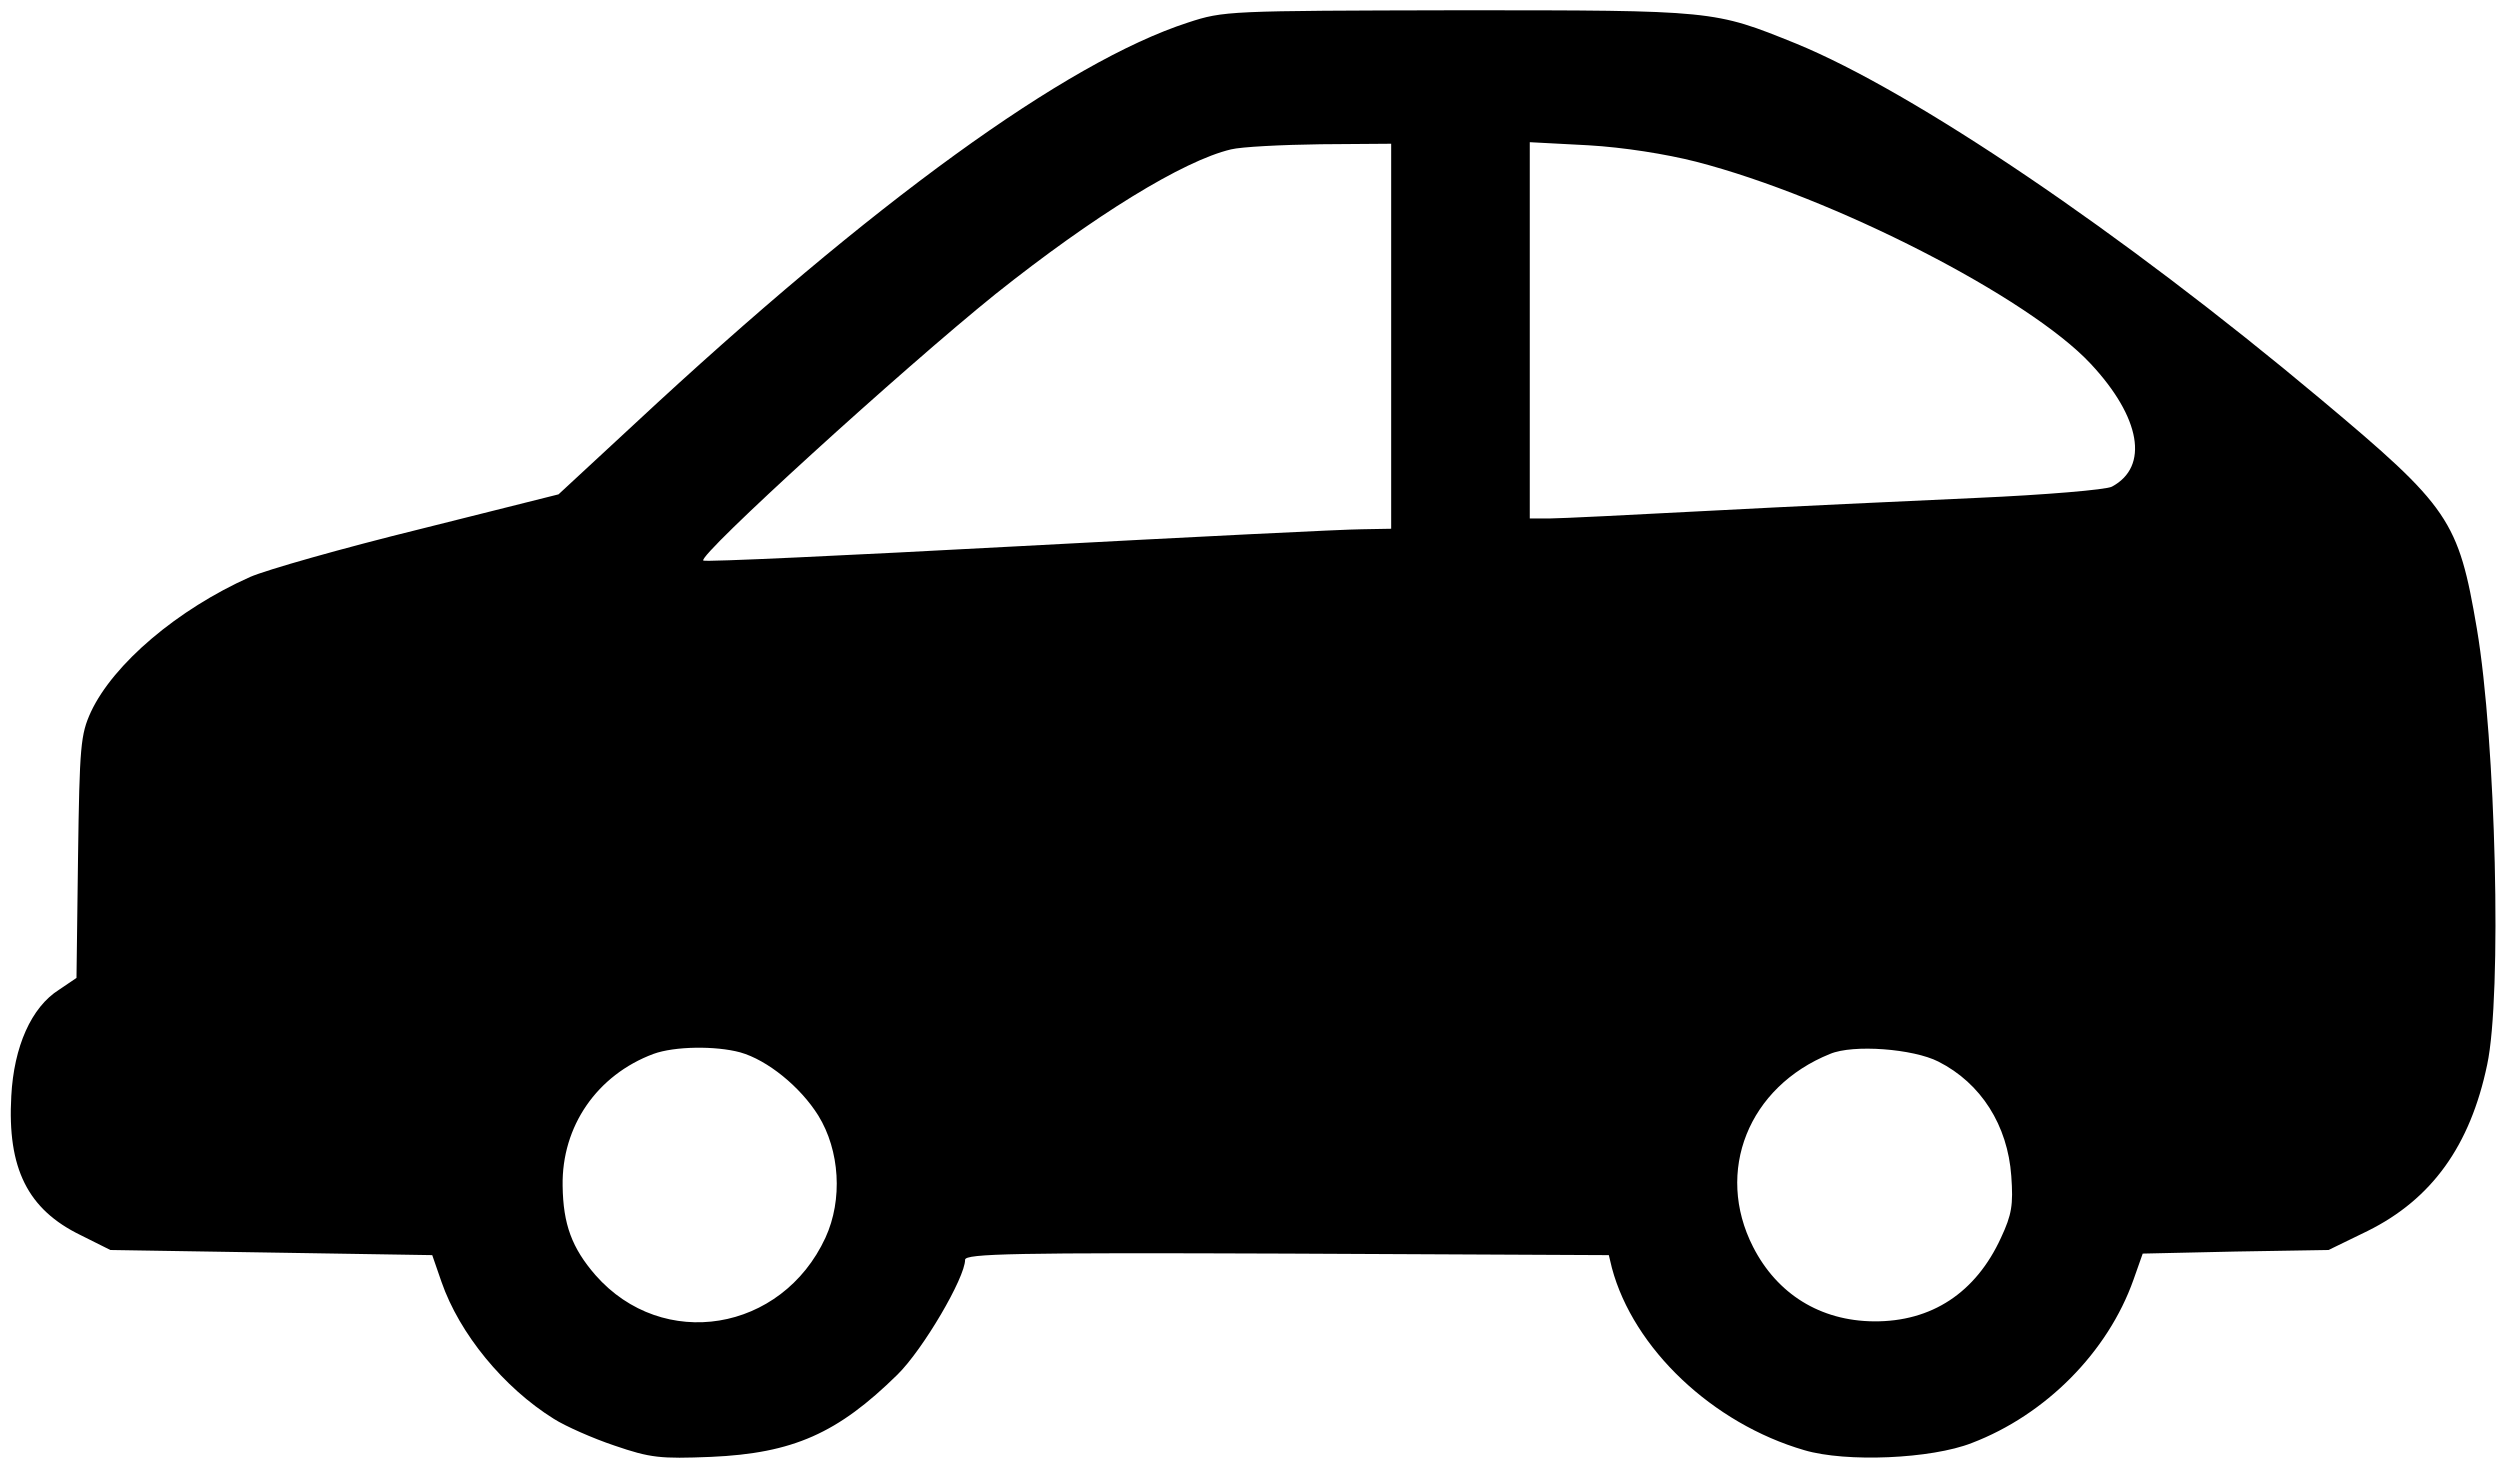
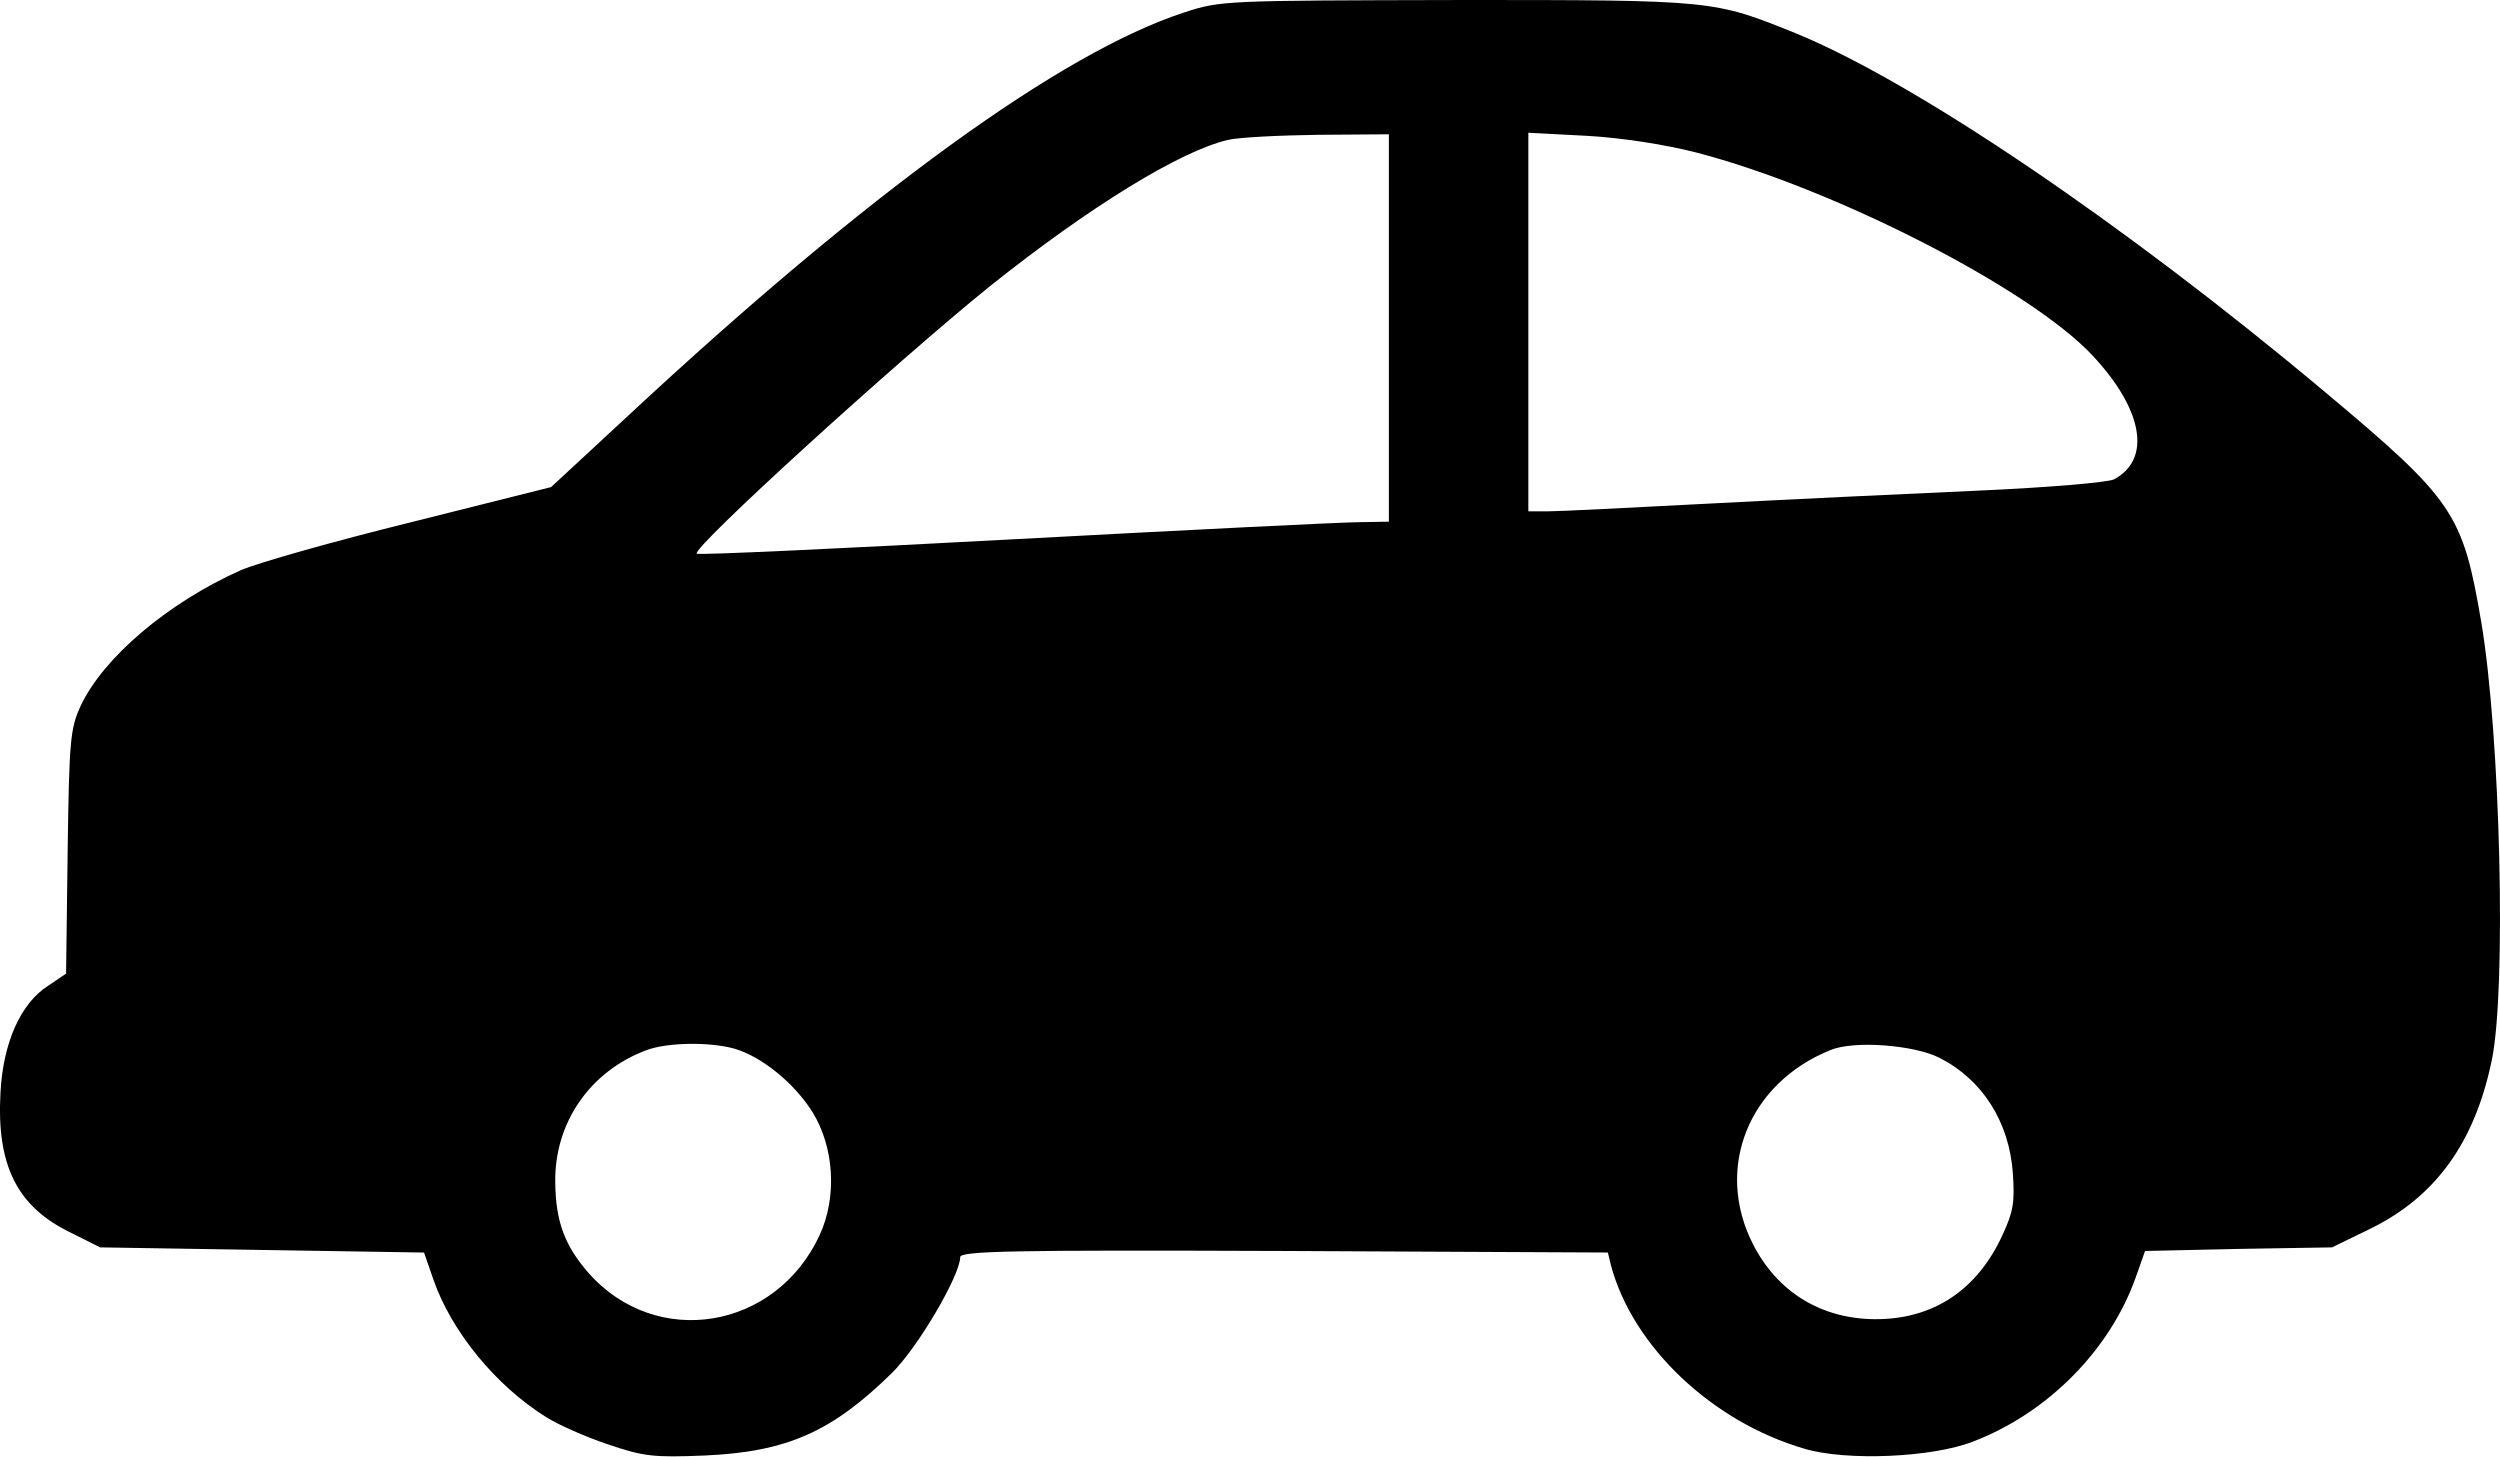
- <svg xmlns="http://www.w3.org/2000/svg" version="1.0" width="487pt" height="285pt" viewBox="0 0 487 285" preserveAspectRatio="xMidYMid meet">
-   <g transform="translate(0,285) scale(0.1,-0.1)" fill="#000000" stroke="none">
-     <path d="M2314 2806 c-237 -77 -613 -349 -1077 -781 l-149 -138 -271 -68 c-150 -37 -298 -79 -330 -93 -141 -63 -266 -169 -310 -263 -20 -44 -22 -66 -25 -283 l-3 -235 -34 -23 c-54 -34 -88 -111 -93 -207 -8 -141 32 -221 135 -271 l58 -29 313 -5 314 -5 18 -52 c35 -101 121 -206 219 -267 22 -14 76 -38 118 -52 70 -24 89 -26 188 -22 160 7 247 46 363 160 50 49 132 189 132 224 0 12 97 14 627 12 l627 -3 6 -25 c42 -157 196 -303 375 -355 81 -24 247 -17 326 14 144 55 265 177 315 318 l18 51 181 4 181 3 76 37 c125 62 200 166 233 324 29 135 17 630 -20 849 -36 212 -53 237 -305 448 -389 326 -792 598 -1021 692 -161 65 -157 65 -659 65 -448 -1 -456 -1 -526 -24z m396 -611 l0 -375 -57 -1 c-32 0 -332 -15 -668 -33 -335 -18 -612 -31 -615 -28 -11 10 389 374 569 519 192 153 366 260 459 282 20 5 99 9 175 10 l137 1 0 -375z m594 340 c267 -69 648 -264 769 -394 97 -104 114 -200 41 -239 -11 -6 -129 -16 -265 -22 -134 -6 -368 -17 -519 -25 -151 -8 -292 -15 -312 -15 l-38 0 0 367 0 366 114 -6 c69 -4 151 -17 210 -32z m-1862 -1735 c53 -15 117 -67 152 -123 42 -68 48 -164 14 -238 -85 -184 -317 -222 -448 -73 -46 53 -63 99 -64 174 -2 116 67 216 177 257 41 15 121 16 169 3z m2334 -18 c83 -42 135 -124 142 -223 4 -56 1 -75 -20 -120 -49 -107 -135 -164 -248 -163 -104 1 -188 53 -235 145 -75 147 -9 312 150 376 45 19 162 10 211 -15z" />
+ <svg xmlns="http://www.w3.org/2000/svg" version="1.1" width="208.817" height="121.646" viewBox="0,0,208.817,121.646">
+   <g transform="translate(-135.5916,-119.1772)">
+     <g data-paper-data="{&quot;isPaintingLayer&quot;:true}" fill="#000000" fill-rule="nonzero" stroke="none" stroke-width="1" stroke-linecap="butt" stroke-linejoin="miter" stroke-miterlimit="10" stroke-dasharray="" stroke-dashoffset="0" style="mix-blend-mode: normal">
+       <path d="M257.21,119.177c21.658,0 21.485,0 28.431,2.804c9.88,4.055 27.266,15.79 44.048,29.855c10.872,9.103 11.605,10.182 13.158,19.328c1.596,9.448 2.114,30.804 0.863,36.628c-1.424,6.817 -4.659,11.303 -10.052,13.978l-3.279,1.596l-7.809,0.129l-7.809,0.173l-0.777,2.2c-2.157,6.083 -7.377,11.346 -13.59,13.719c-3.408,1.337 -10.57,1.639 -14.064,0.604c-7.723,-2.243 -14.366,-8.542 -16.178,-15.316l-0.259,-1.079l-27.05,-0.129c-22.866,-0.086 -27.05,0 -27.05,0.518c0,1.51 -3.538,7.55 -5.695,9.664c-5.005,4.918 -8.758,6.601 -15.661,6.903c-4.271,0.173 -5.091,0.086 -8.111,-0.949c-1.812,-0.604 -4.142,-1.639 -5.091,-2.243c-4.228,-2.632 -7.938,-7.162 -9.448,-11.519l-0.777,-2.243l-13.547,-0.216l-13.504,-0.216l-2.502,-1.251c-4.444,-2.157 -6.169,-5.609 -5.824,-11.692c0.216,-4.142 1.683,-7.464 4.012,-8.93l1.467,-0.992l0.129,-10.138c0.129,-9.362 0.216,-10.311 1.079,-12.209c1.898,-4.055 7.291,-8.628 13.374,-11.346c1.381,-0.604 7.766,-2.416 14.237,-4.012l11.692,-2.934l6.428,-5.954c20.018,-18.638 36.24,-30.372 46.464,-33.694c3.02,-0.992 3.365,-0.992 22.693,-1.035zM251.601,130.394l-5.911,0.043c-3.279,0.043 -6.687,0.216 -7.55,0.431c-4.012,0.949 -11.519,5.565 -19.802,12.166c-7.766,6.256 -25.023,21.96 -24.548,22.391c0.129,0.129 12.08,-0.431 26.533,-1.208c14.496,-0.777 27.439,-1.424 28.819,-1.424l2.459,-0.043v-16.178zM268.168,130.524l-4.918,-0.259v15.79v15.833h1.639c0.863,0 6.946,-0.302 13.46,-0.647c6.515,-0.345 16.61,-0.82 22.391,-1.079c5.867,-0.259 10.958,-0.69 11.433,-0.949c3.149,-1.683 2.416,-5.824 -1.769,-10.311c-5.22,-5.609 -21.658,-14.021 -33.177,-16.998c-2.545,-0.647 -6.083,-1.208 -9.06,-1.381zM189.606,206.886c-4.746,1.769 -7.723,6.083 -7.636,11.088c0.043,3.236 0.777,5.22 2.761,7.507c5.652,6.428 15.661,4.789 19.328,-3.149c1.467,-3.193 1.208,-7.334 -0.604,-10.268c-1.51,-2.416 -4.271,-4.659 -6.558,-5.307c-2.071,-0.561 -5.522,-0.518 -7.291,0.129zM288.488,206.886c-6.86,2.761 -9.707,9.88 -6.471,16.222c2.028,3.969 5.652,6.213 10.138,6.256c4.875,0.043 8.585,-2.416 10.699,-7.032c0.906,-1.941 1.035,-2.761 0.863,-5.177c-0.302,-4.271 -2.545,-7.809 -6.126,-9.621c-2.114,-1.079 -7.162,-1.467 -9.103,-0.647z" />
+     </g>
  </g>
</svg>
